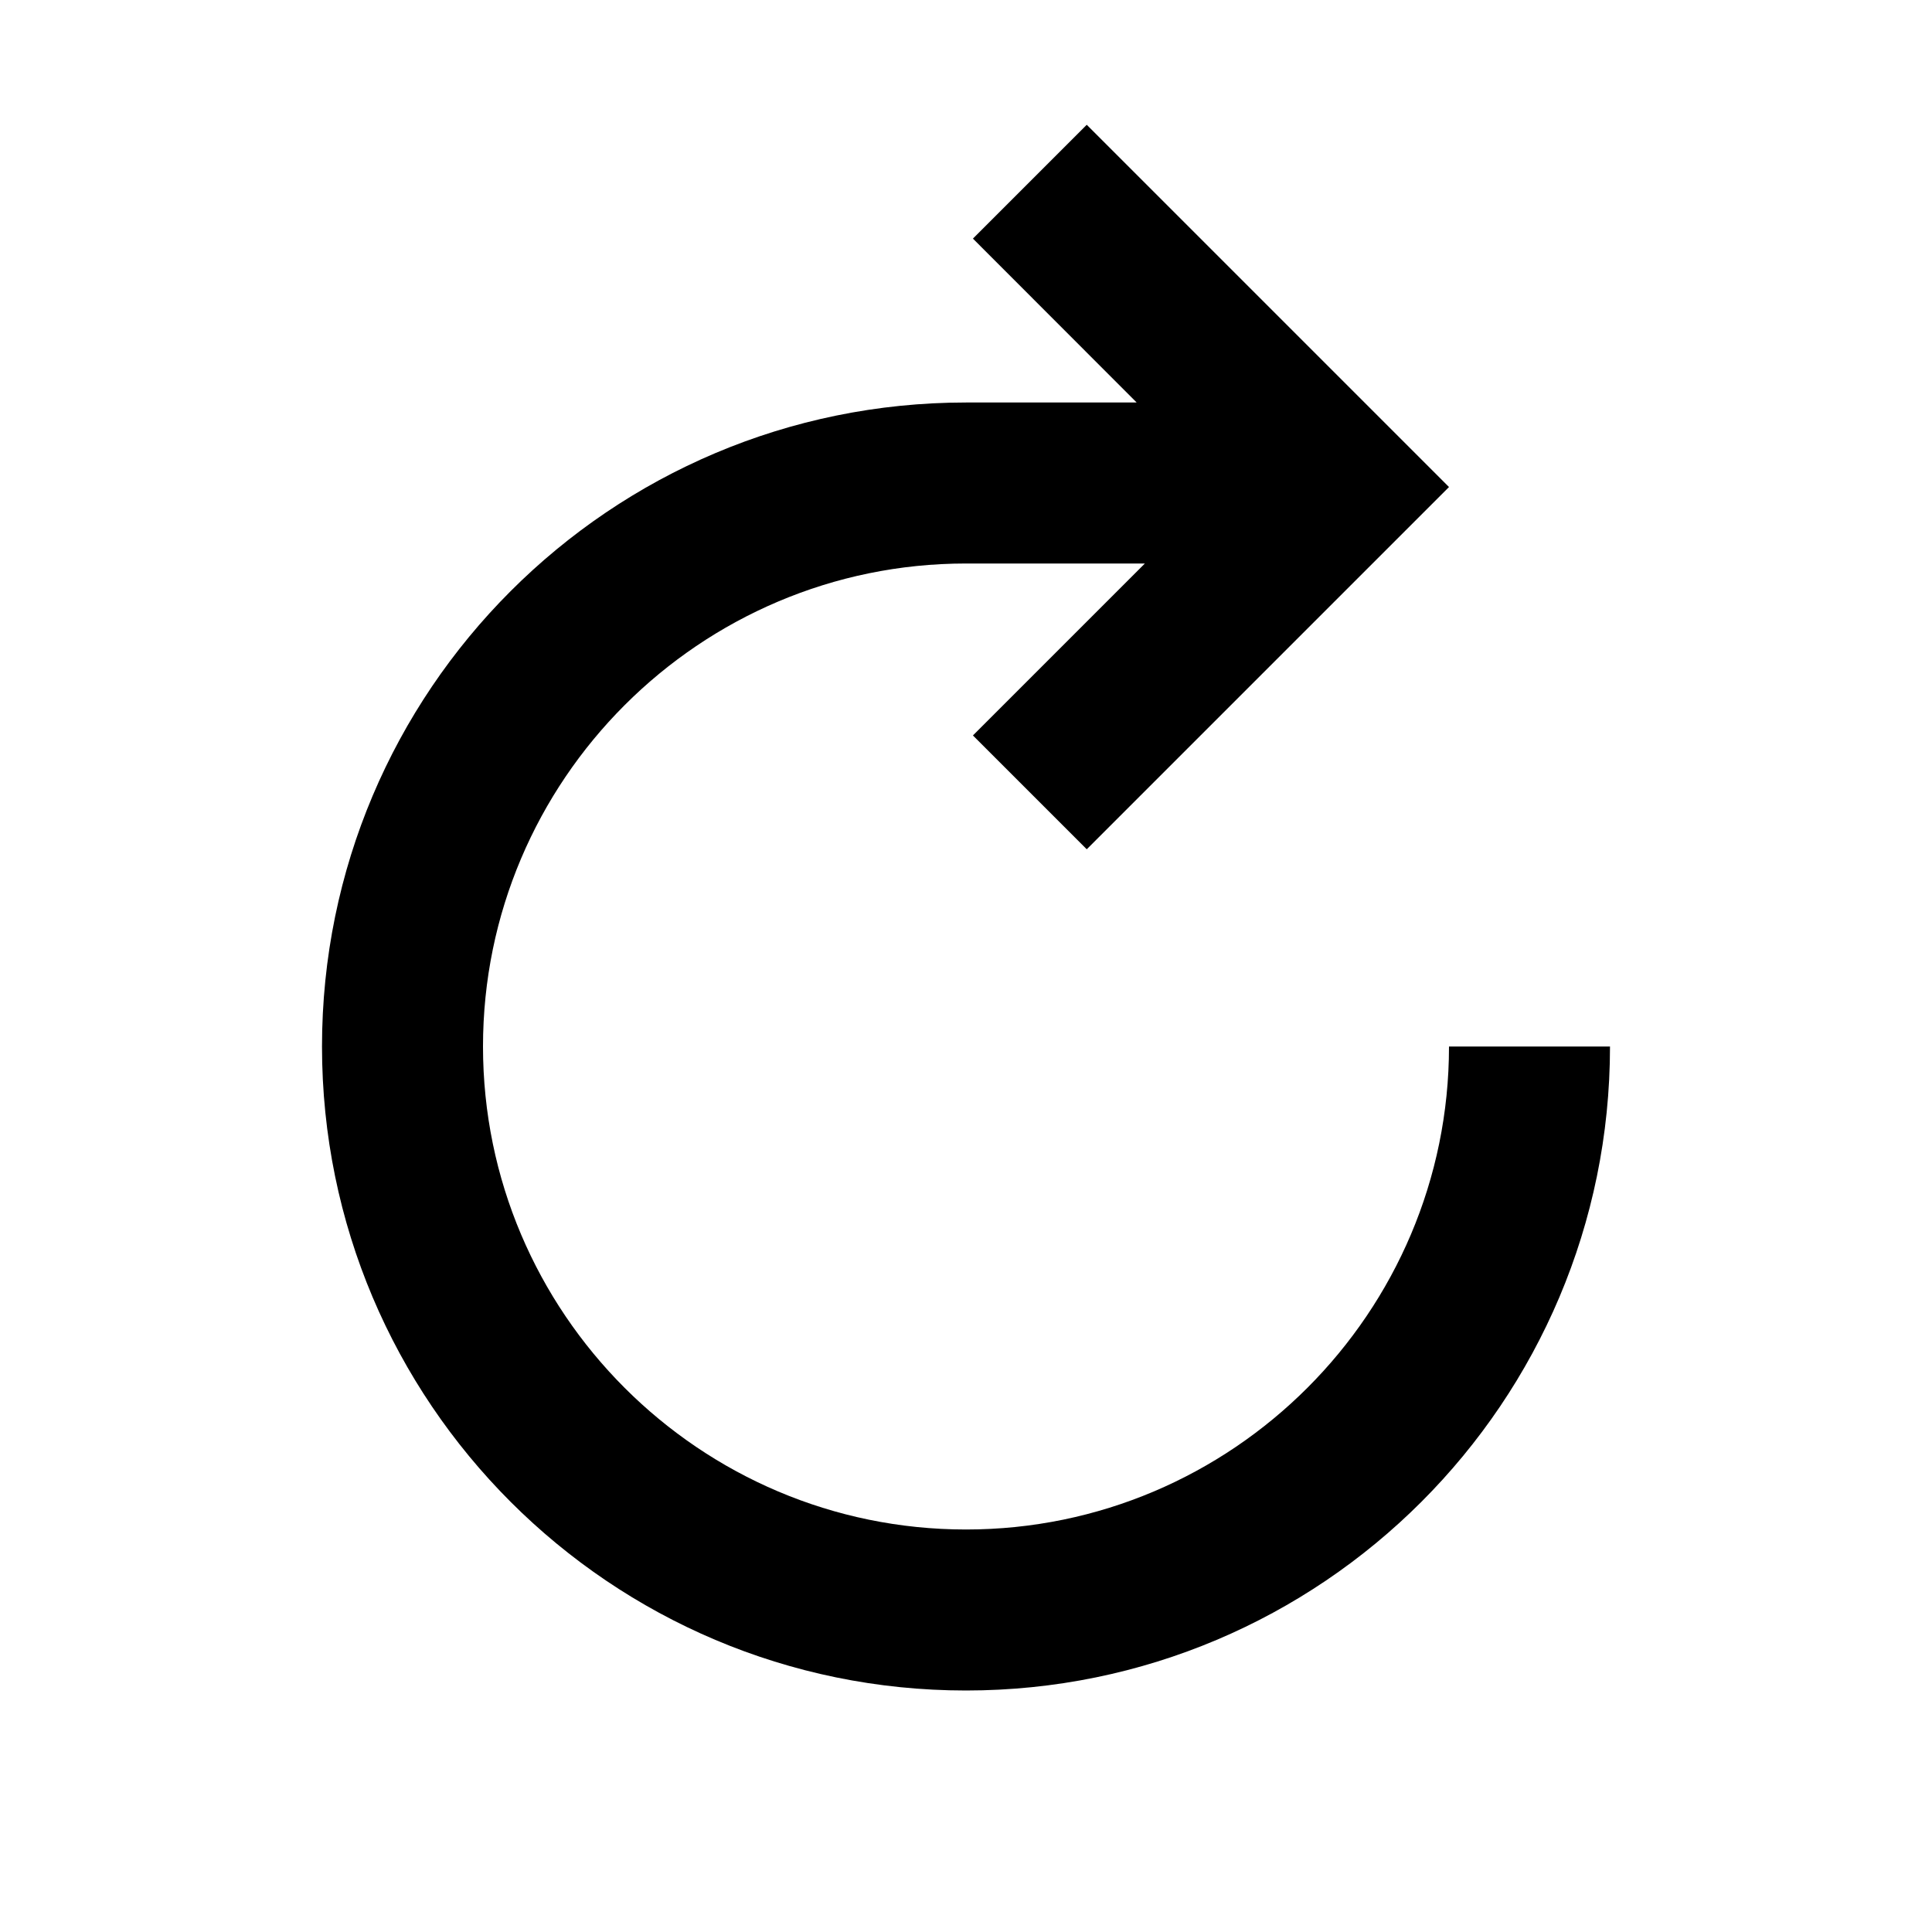
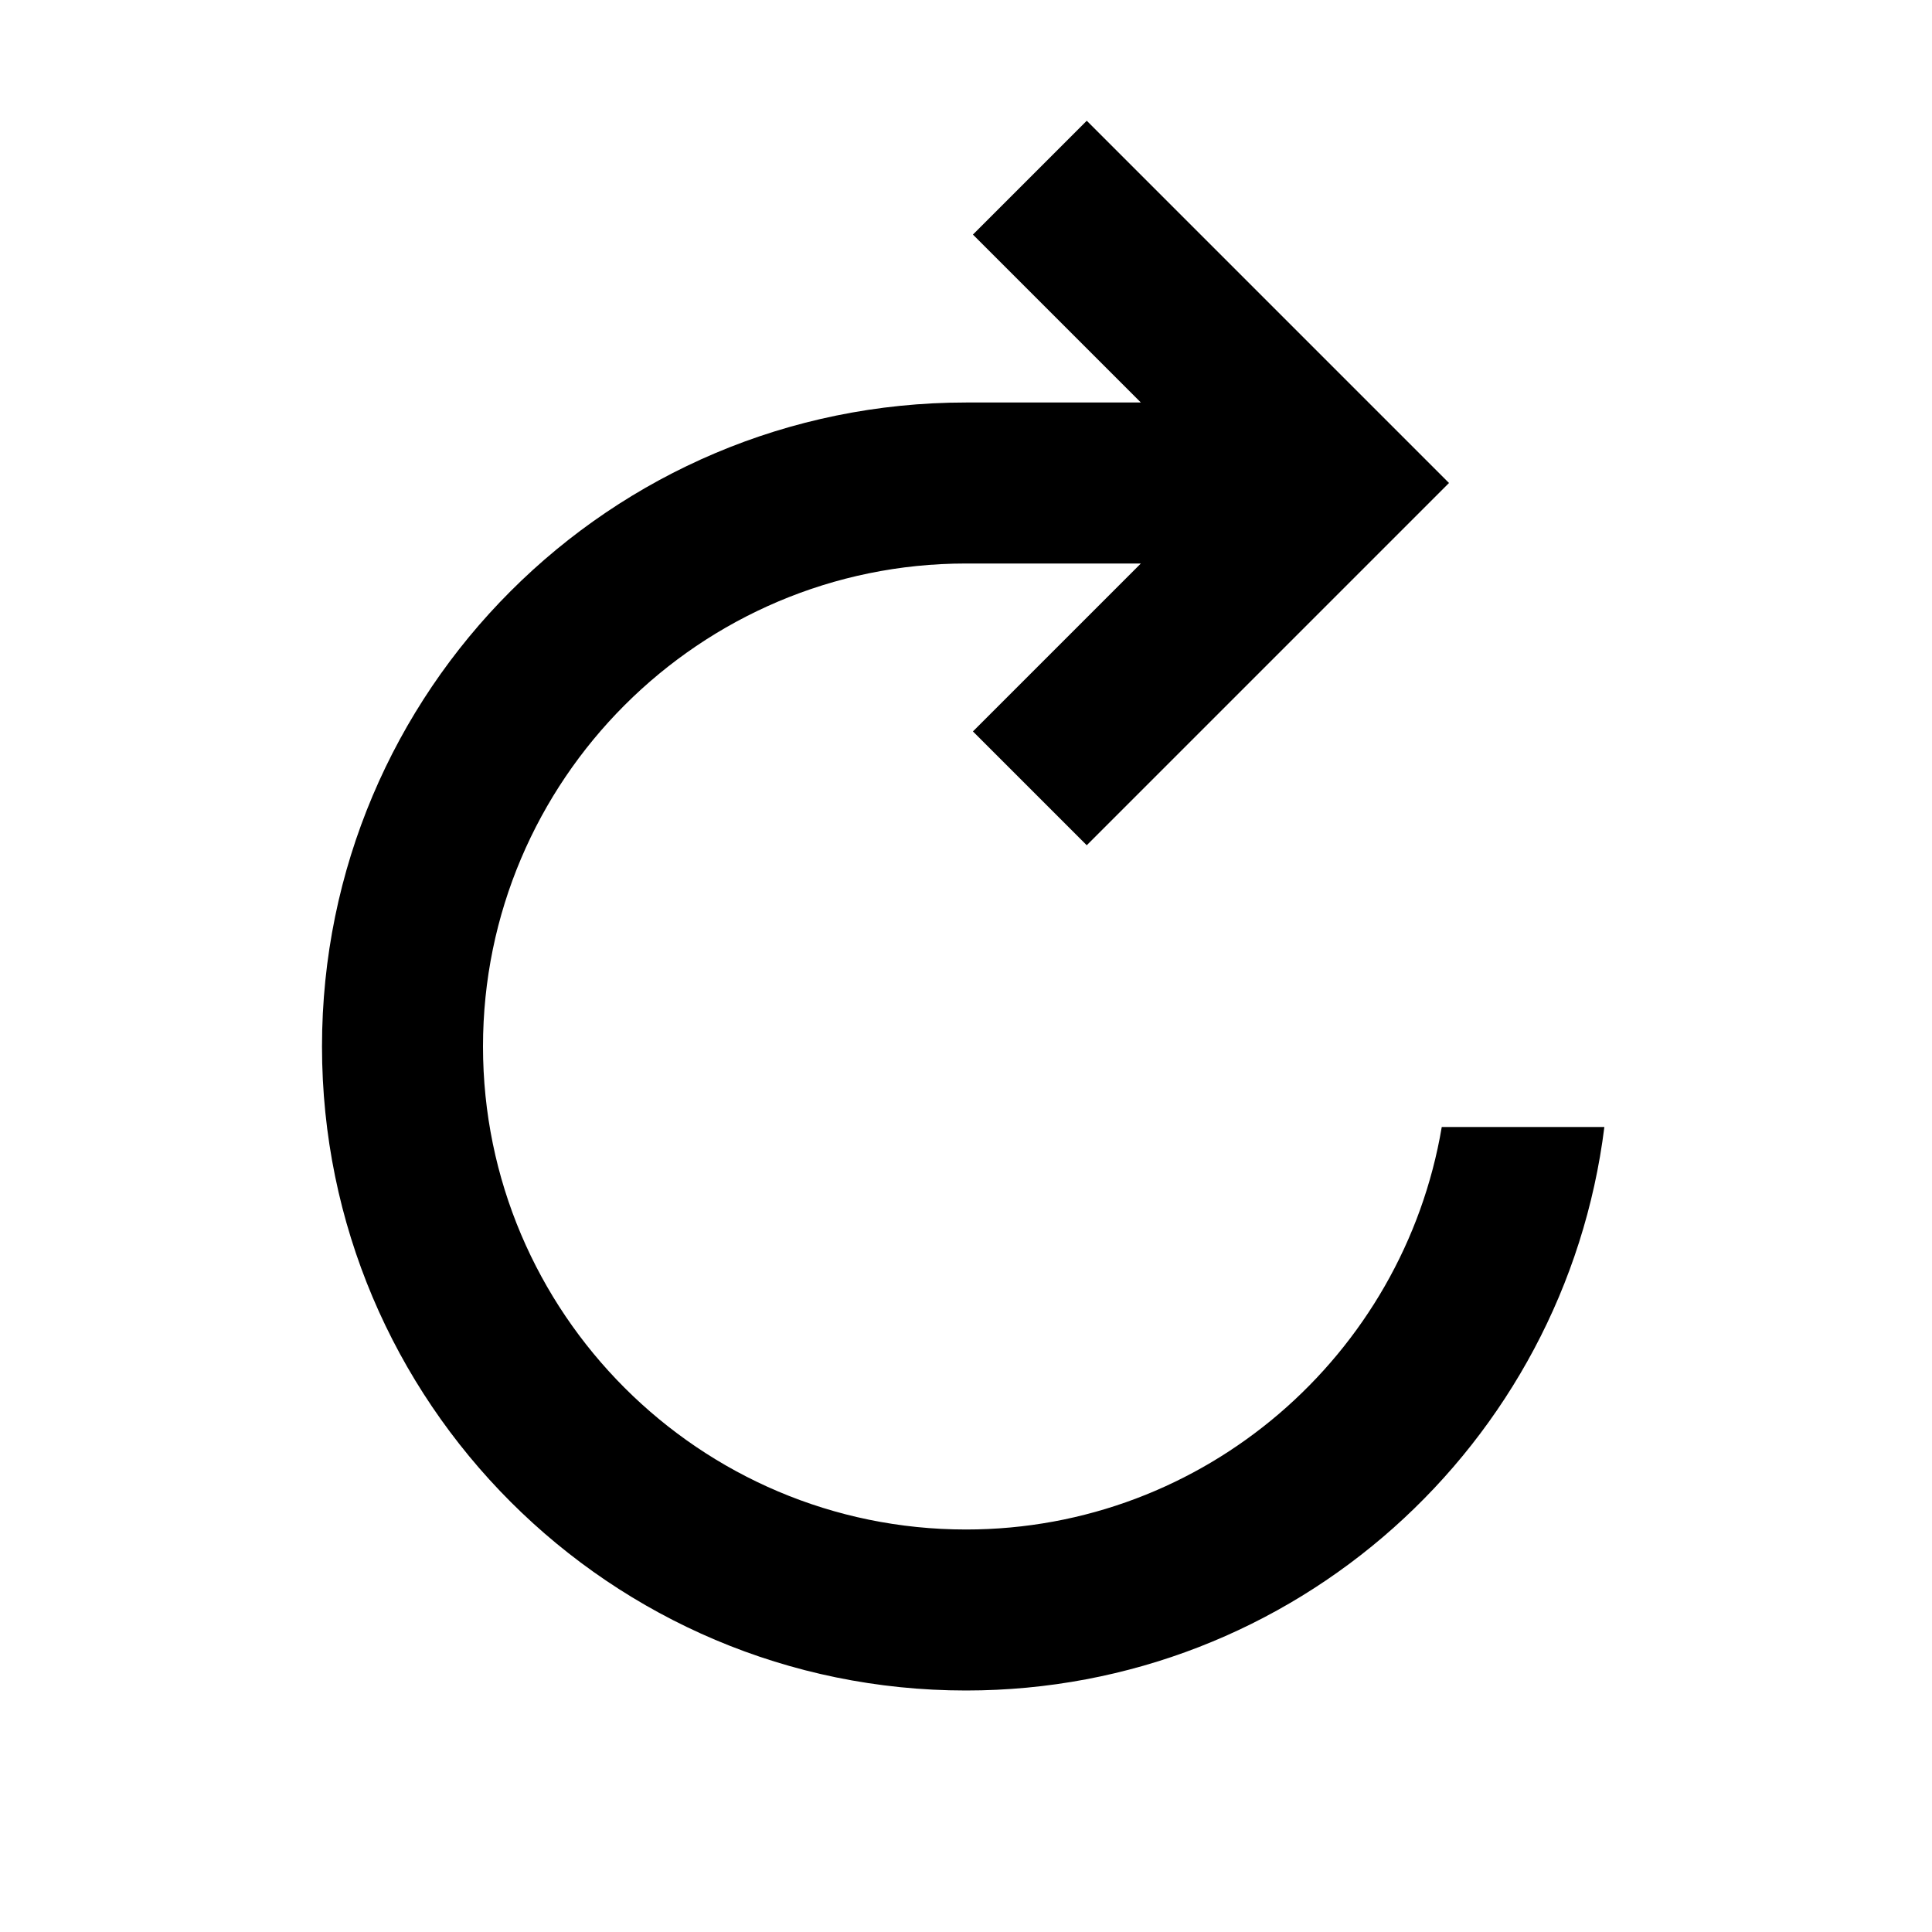
<svg xmlns="http://www.w3.org/2000/svg" viewBox="0 0 24 24" enable-background="new 0 0 24 24">
-   <path d="M18 13c0 3.308-2.692 6-6 6s-6-2.692-6-6 2.692-6 6-6h2.222l-2.136 2.136L13.5 10.55l4.5-4.5-4.5-4.5-1.414 1.414L14.12 5H12c-4.418 0-8 3.582-8 8s3.582 8 8 8 8-3.582 8-8h-2z" />
+   <path d="M17.91 14c-.478 2.833-2.943 5-5.91 5-3.308 0-6-2.692-6-6s2.692-6 6-6h2.172l-2.086 2.086L13.5 10.5 18 6l-4.5-4.5-1.414 1.414L14.172 5H12c-4.418 0-8 3.582-8 8s3.582 8 8 8c4.08 0 7.438-3.055 7.93-7h-2.02z" />
</svg>
